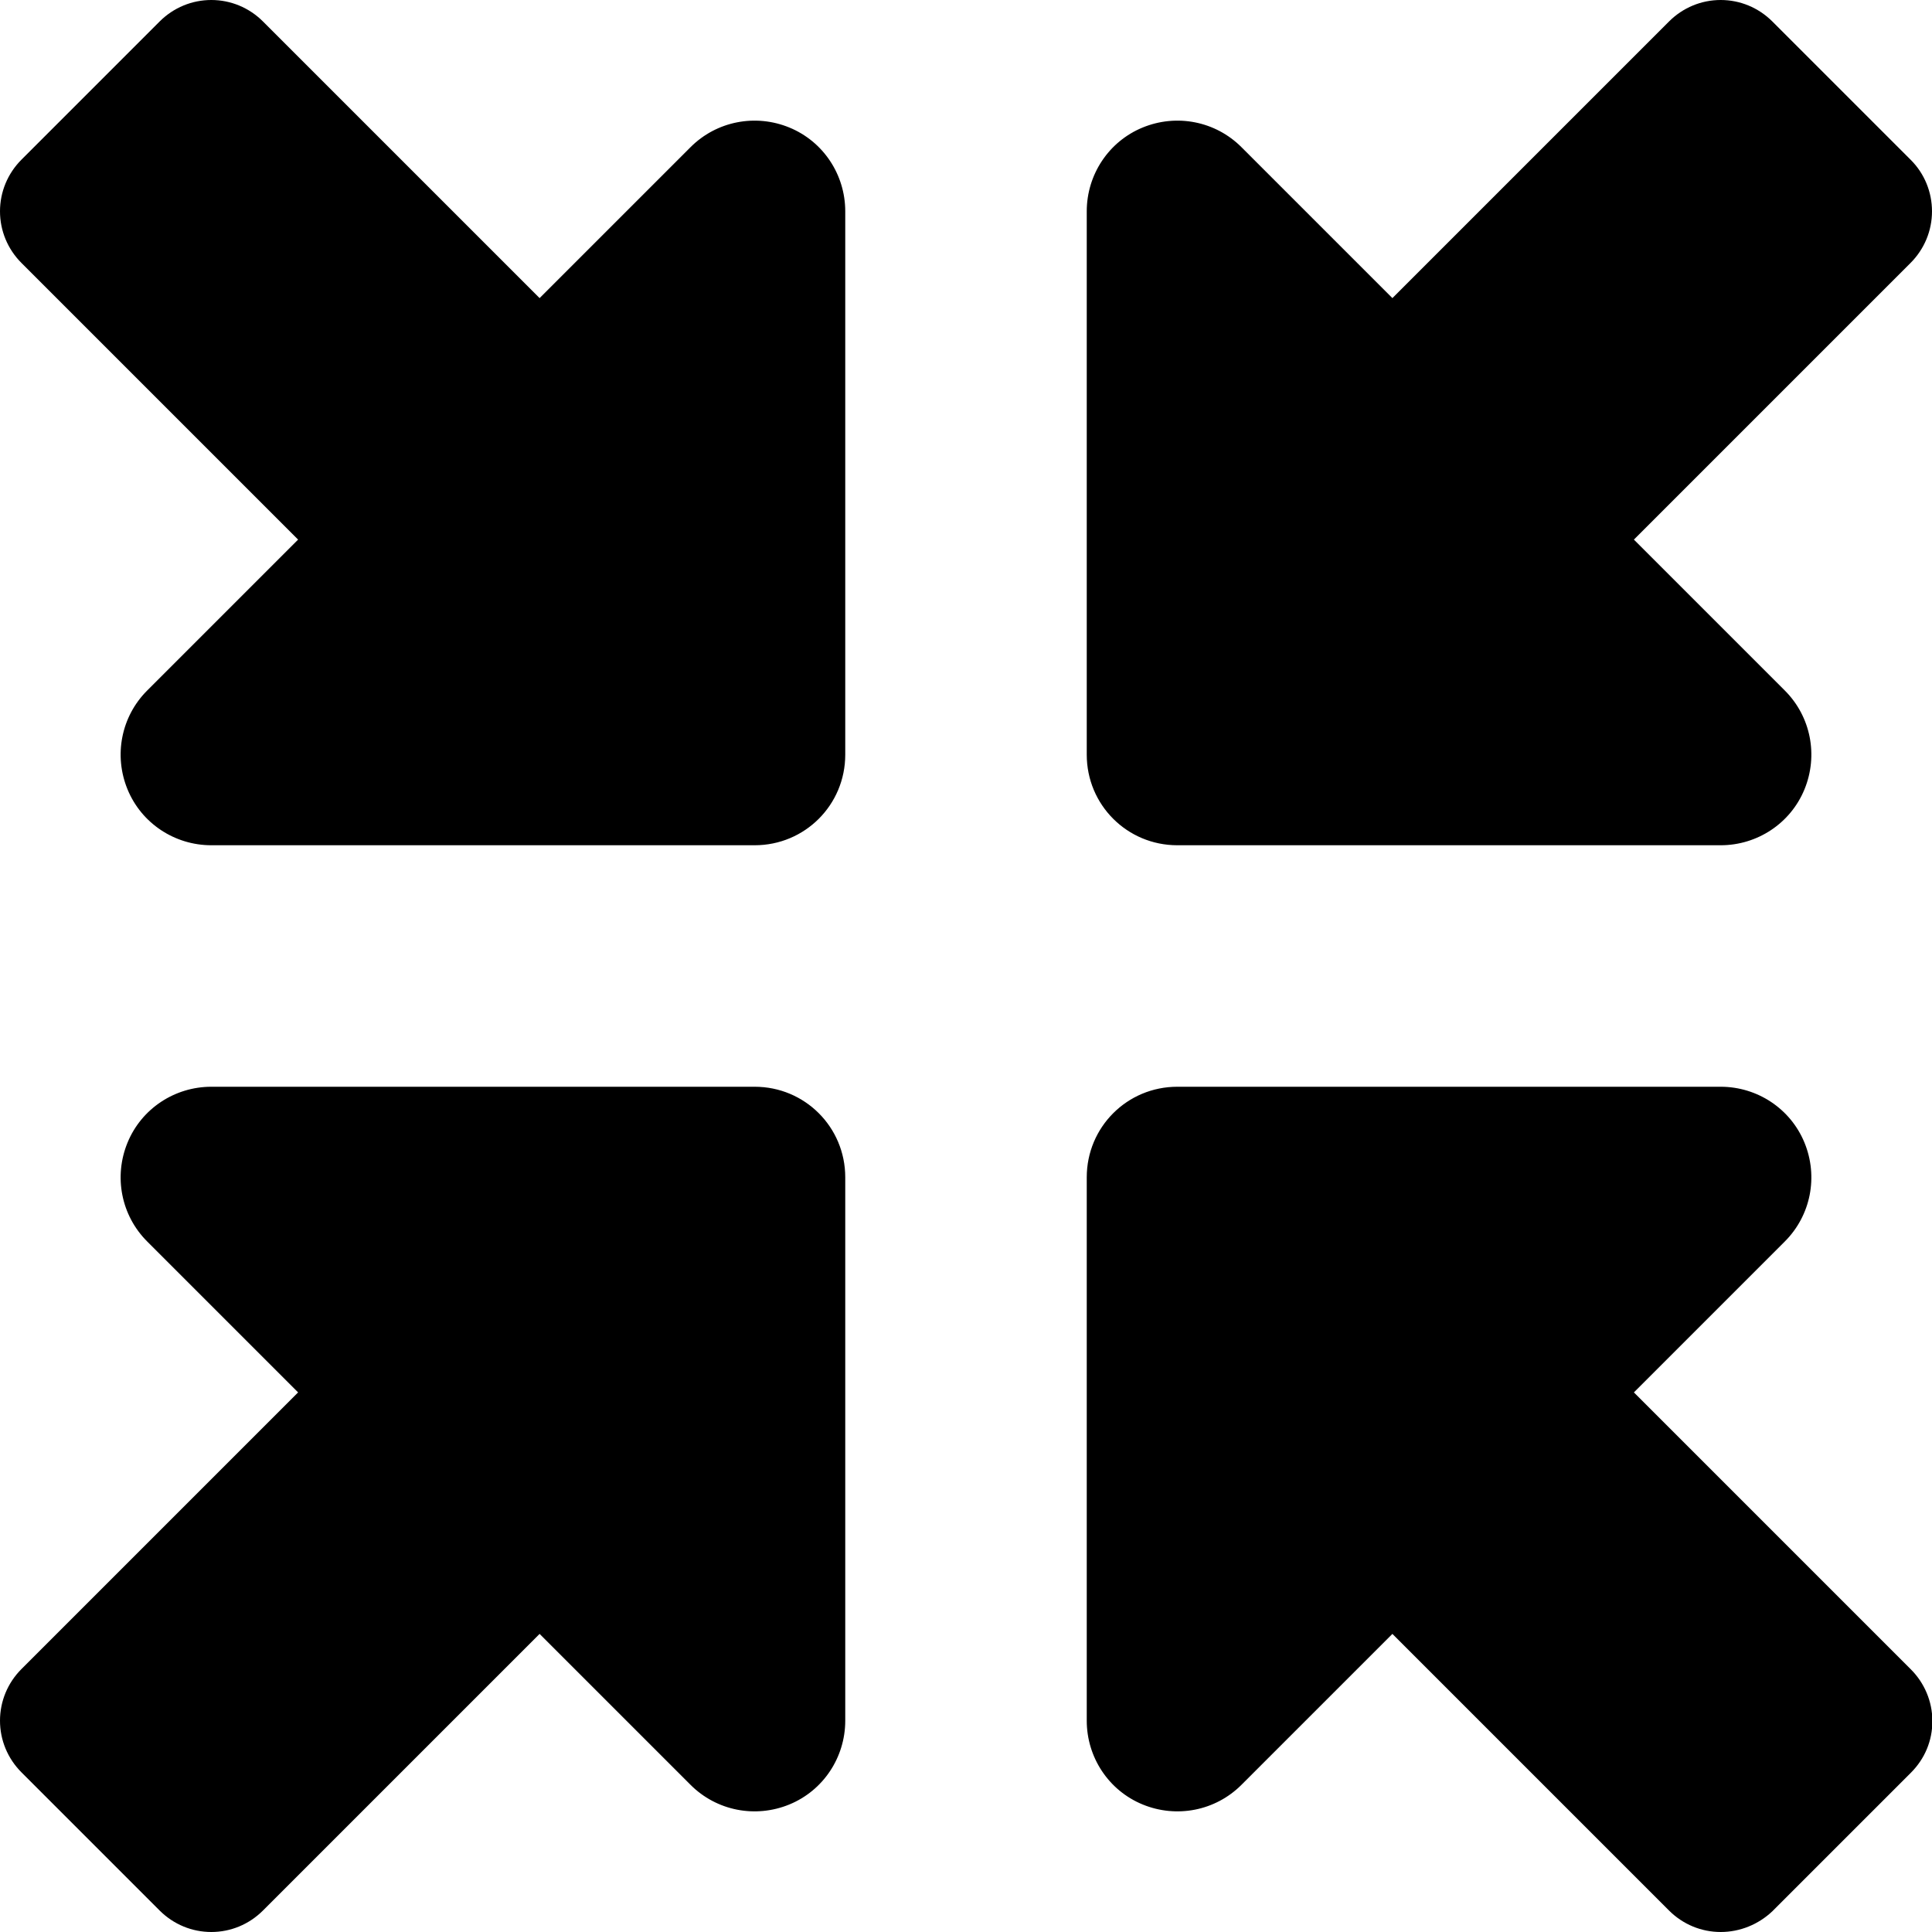
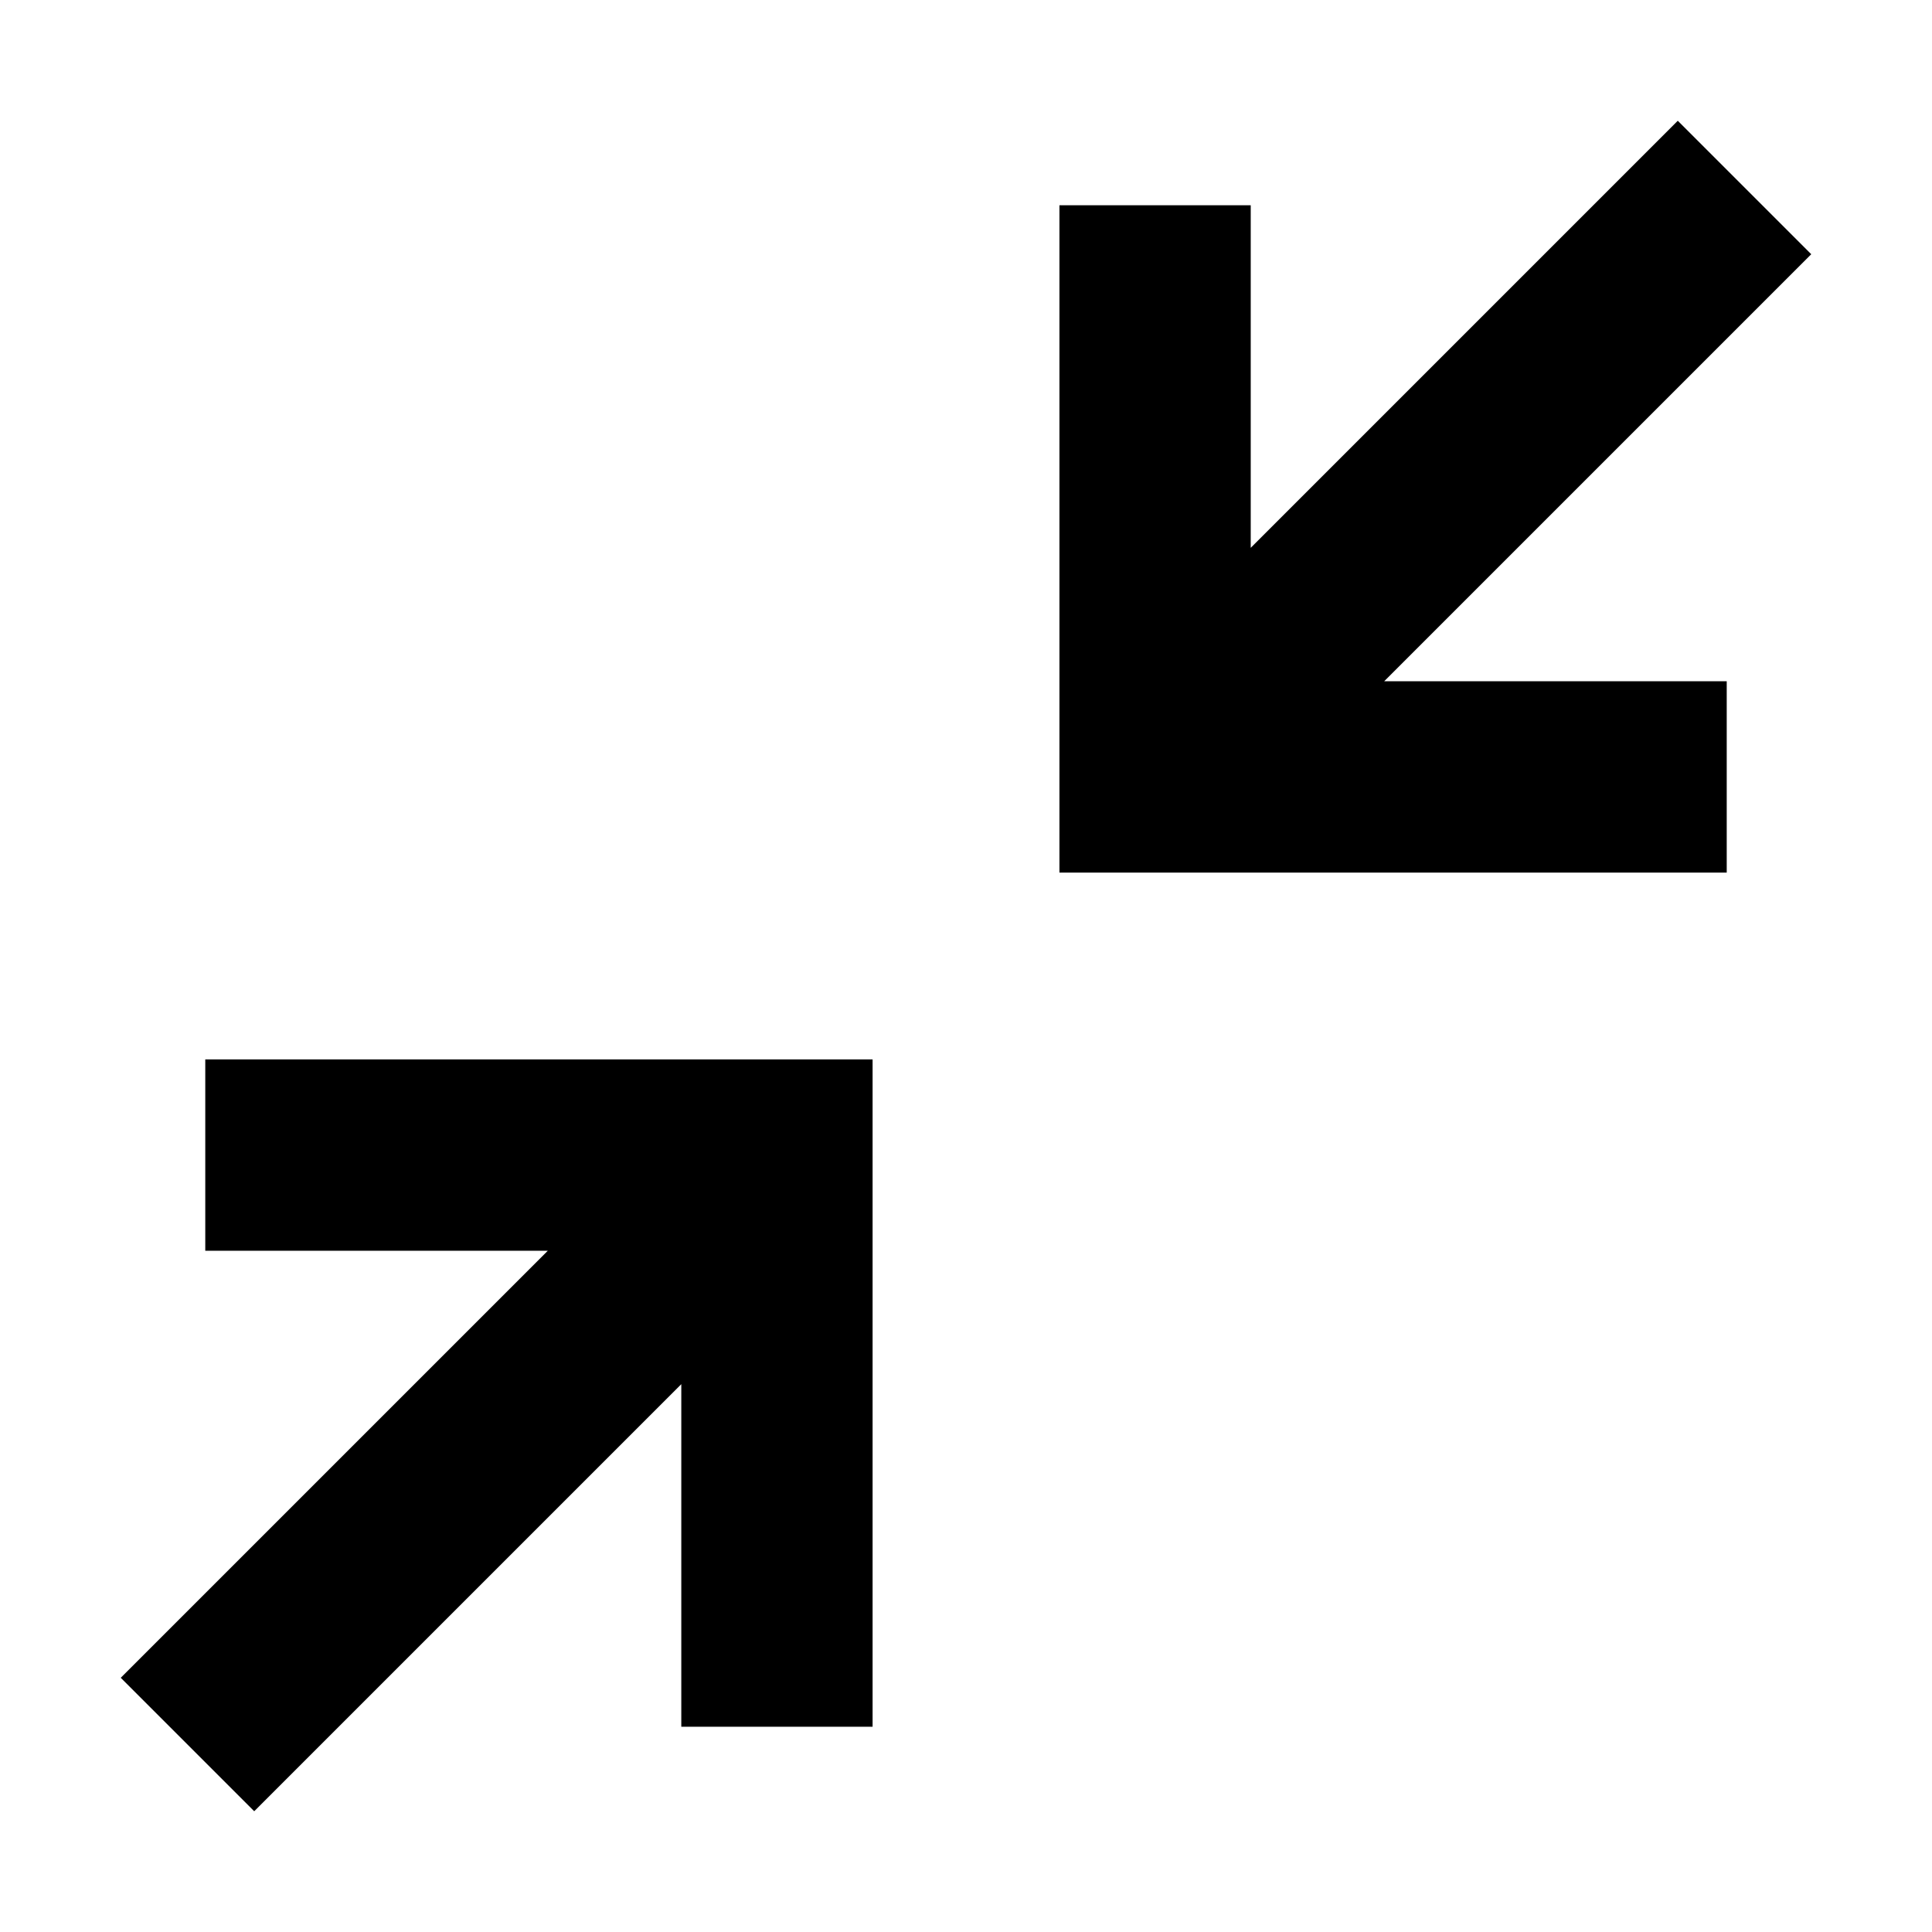
- <svg xmlns="http://www.w3.org/2000/svg" t="1790067455190" class="icon" viewBox="0 0 1024 1024" version="1.1" p-id="3467" width="200" height="200">
-   <path d="M912 448H624c-26.6 0-48-21.4-48-48V112c0-19.4 11.6-37 29.6-44.4s38.6-3.4 52.4 10.4l80 80 146.6-146.6C892 4 901.8 0 912 0s20 4 27.4 11.4l73.4 73.4C1020 92 1024 101.8 1024 112s-4 20-11.4 27.4L866 286l80 80c13.8 13.8 17.8 34.4 10.4 52.4S931.4 448 912 448z m0 128c19.4 0 37 11.6 44.4 29.6s3.4 38.6-10.4 52.4l-80 80 146.8 146.8c7.2 7.2 11.4 17 11.4 27.4s-4 20-11.4 27.4l-73.4 73.4c-7.4 7-17.2 11-27.4 11s-20-4-27.4-11.4L738 866l-80 80c-13.8 13.8-34.4 17.8-52.4 10.4S576 931.4 576 912V624c0-26.6 21.4-48 48-48h288z m-512 0c26.6 0 48 21.4 48 48v288c0 19.4-11.6 37-29.6 44.4s-38.6 3.4-52.4-10.4l-80-80-146.6 146.6C132 1020 122.2 1024 112 1024s-20-4-27.4-11.4L11.4 939.4C4 932 0 922.2 0 912s4-20 11.4-27.4L158 738l-80-80c-13.8-13.8-17.8-34.4-10.4-52.4S92.6 576 112 576h288zM112 448c-19.4 0-37-11.6-44.4-29.6S64.2 379.8 78 366l80-80L11.4 139.4C4 132 0 122.2 0 112s4-20 11.4-27.4L84.6 11.4C92 4 101.8 0 112 0s20 4 27.4 11.4L286 158l80-80c13.8-13.8 34.4-17.8 52.4-10.4S448 92.6 448 112v288c0 26.6-21.4 48-48 48H112z" p-id="3468" />
+ <svg xmlns="http://www.w3.org/2000/svg" t="1791861184625" class="icon" viewBox="0 0 1024 1024" version="1.1" p-id="4259" width="200" height="200">
+   <path d="M108.8 561.52v101.39h181.56L64 889.26 134.74 960 361.1 733.64V915.2h101.39V561.52H108.8zM889.26 64L662.91 290.36V108.8H561.52v353.68H915.2V361.09H733.64L960 134.74 889.26 64z" p-id="4260" />
</svg>
